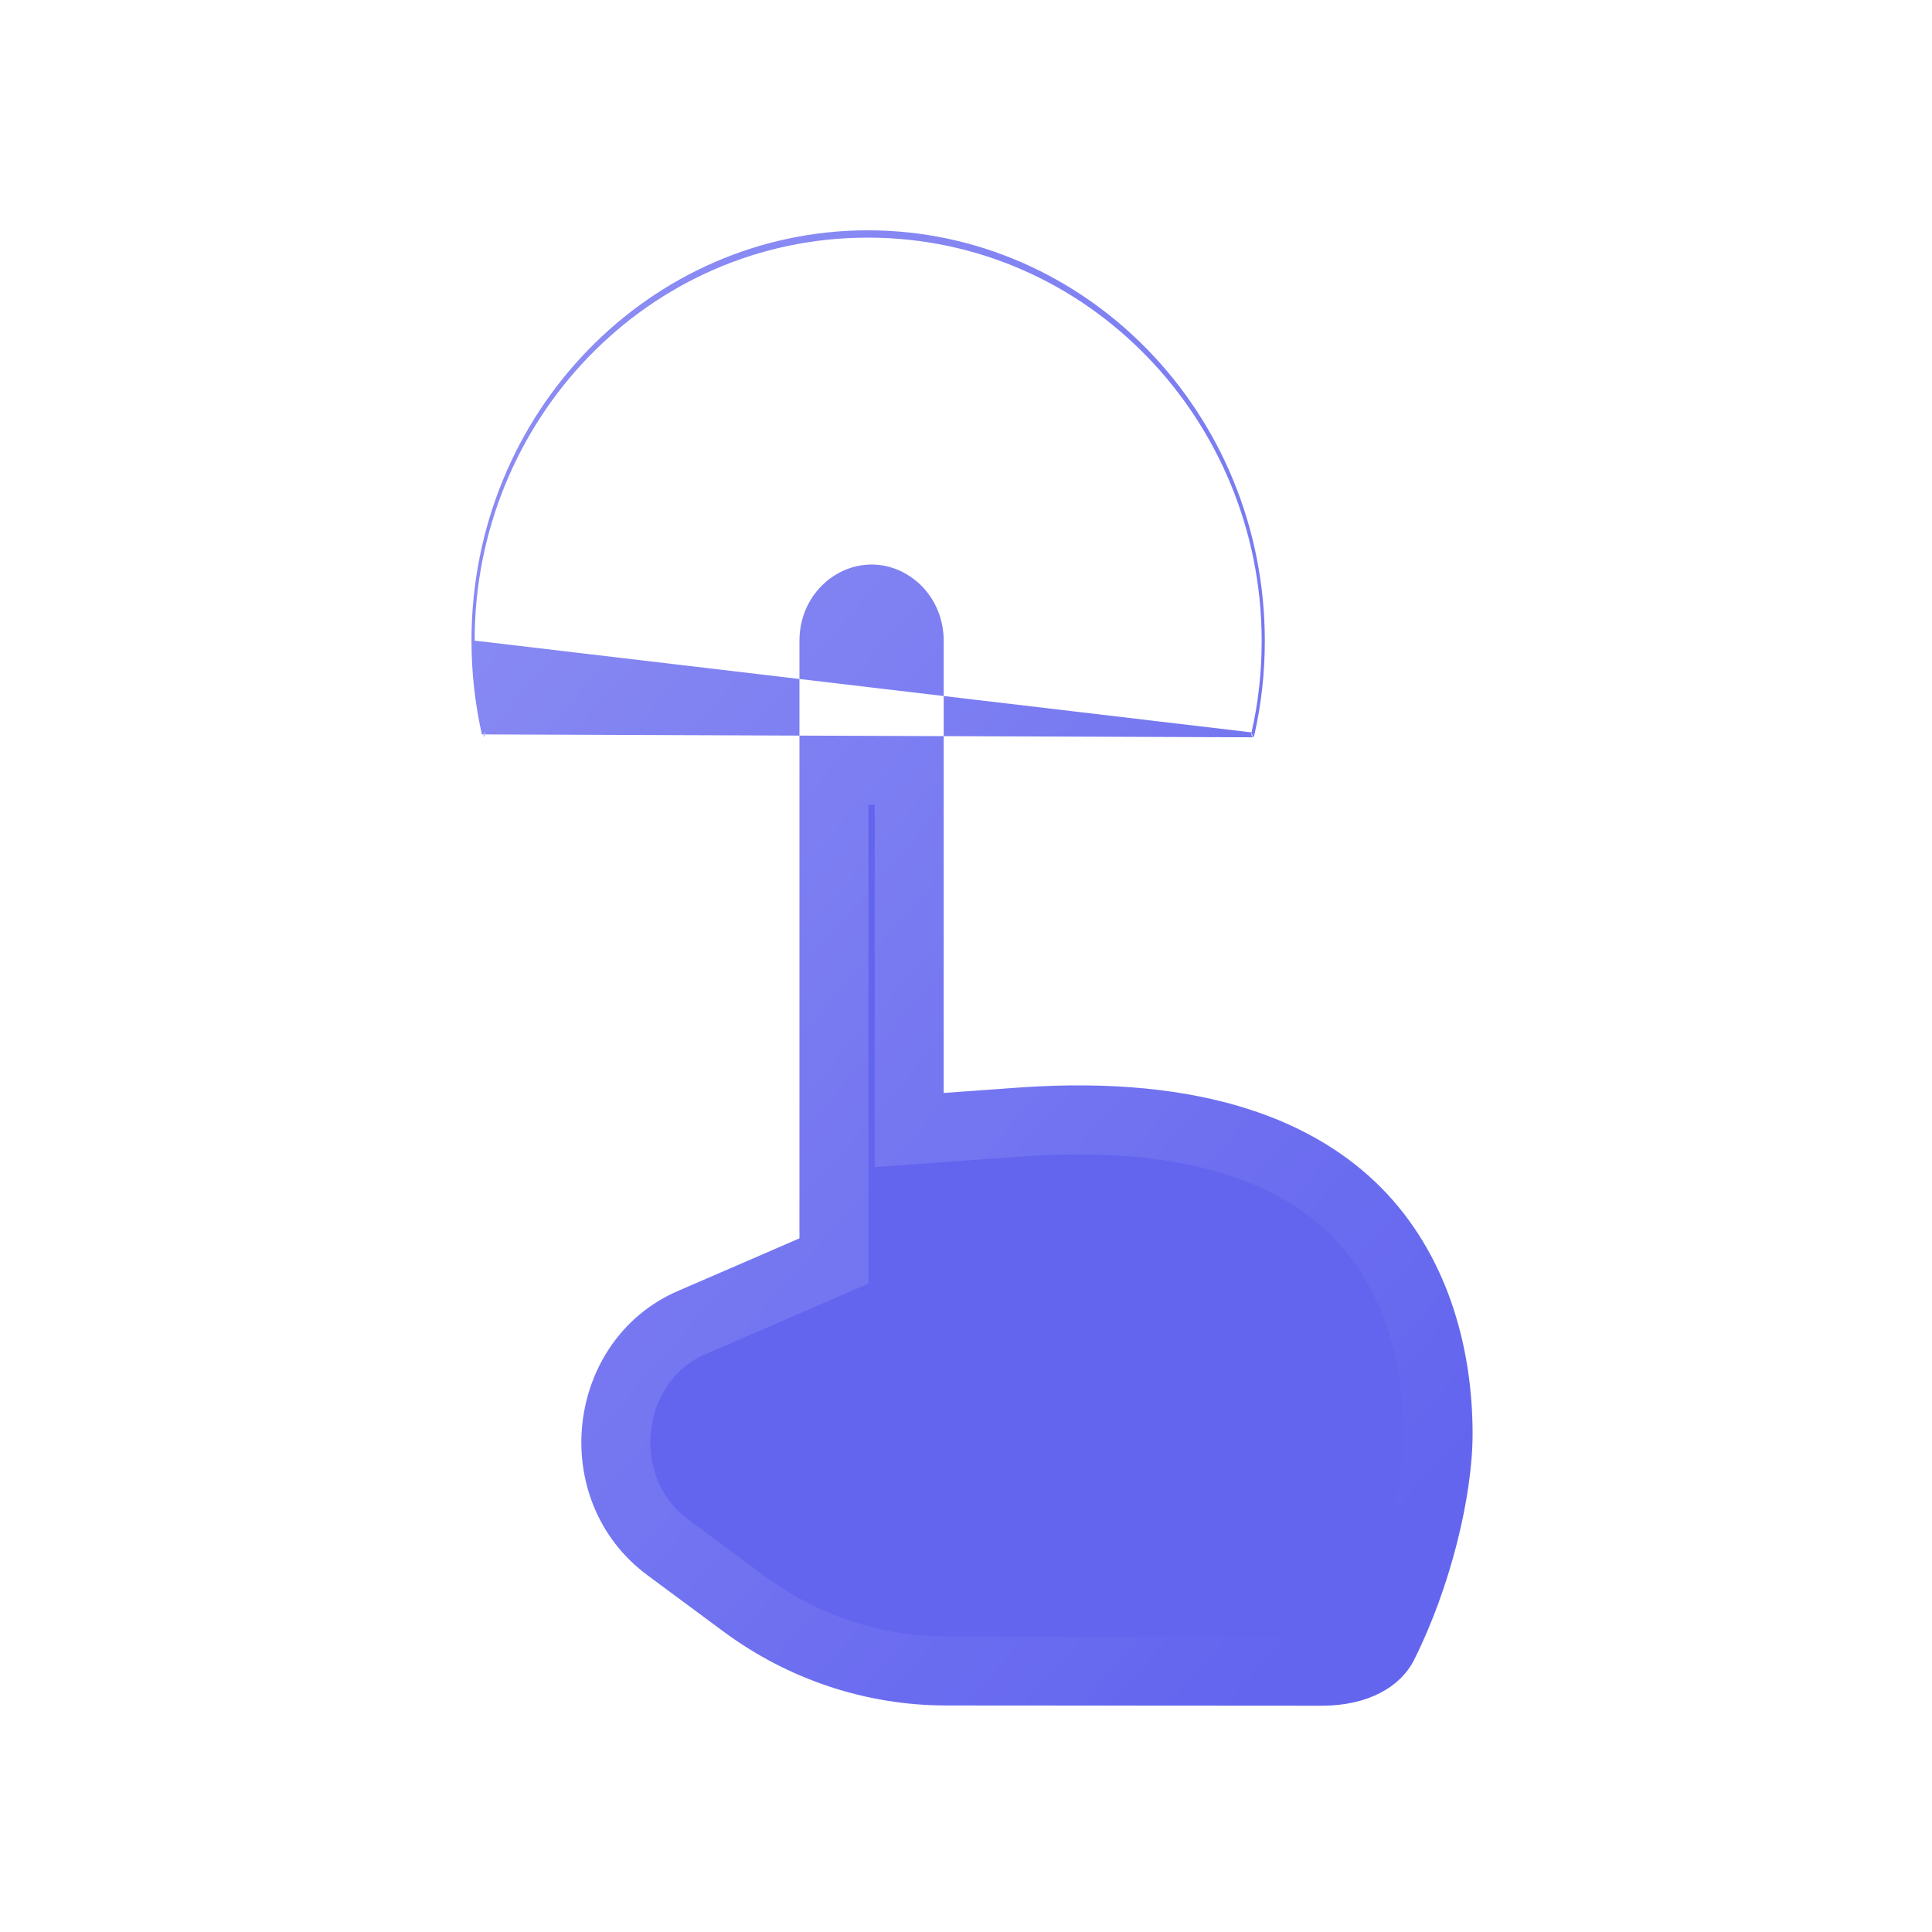
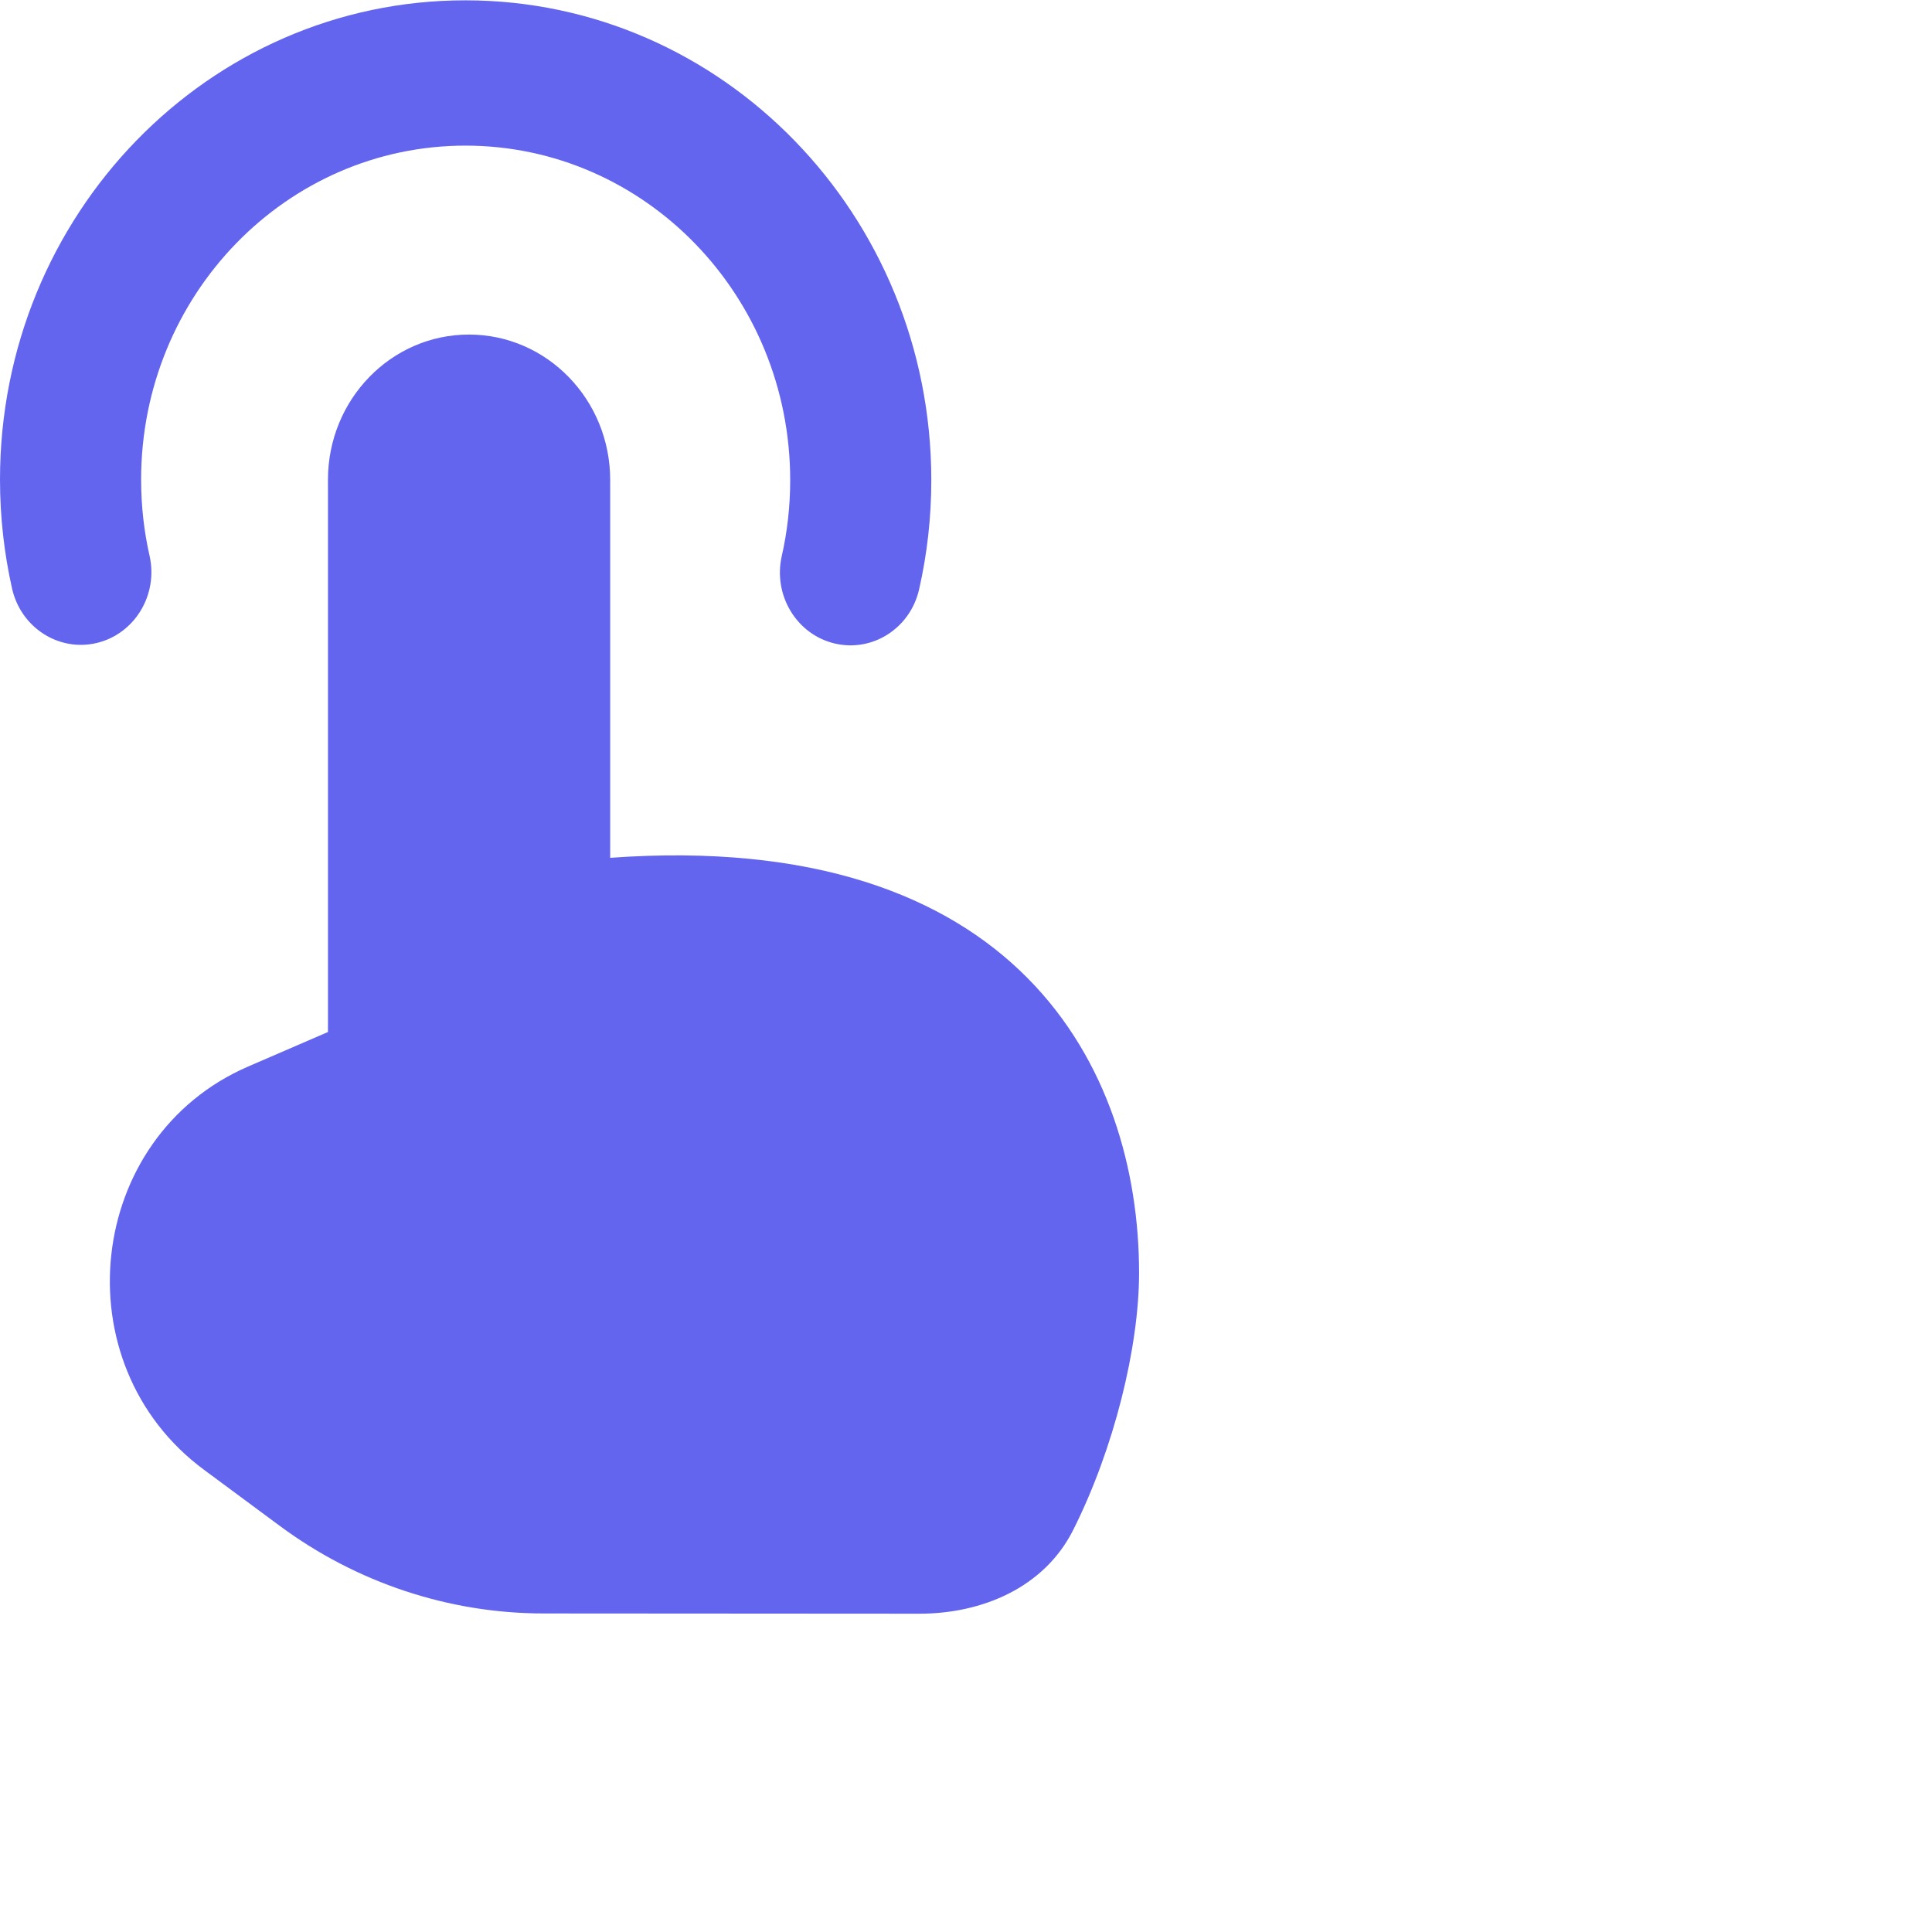
<svg xmlns="http://www.w3.org/2000/svg" width="24" height="24" viewBox="0 0 24 24" fill="none">
-   <path d="M15.565 9.159C15.565 9.159 15.565 9.159 15.566 9.159C15.568 9.157 15.571 9.155 15.574 9.15C15.577 9.147 15.58 9.14 15.582 9.13L15.582 9.13C15.667 8.756 15.712 8.365 15.712 7.964C15.712 5.124 13.482 2.863 10.784 2.861C8.087 2.859 5.857 5.117 5.857 7.958C5.857 8.359 5.902 8.749 5.986 9.123L15.565 9.159ZM15.565 9.159C15.564 9.159 15.564 9.159 15.563 9.158C15.562 9.157 15.558 9.154 15.554 9.148C15.547 9.135 15.543 9.118 15.547 9.098L15.565 9.159ZM5.896 7.958C5.896 5.215 8.061 2.95 10.784 2.952C13.508 2.954 15.673 5.222 15.673 7.964C15.673 8.354 15.63 8.734 15.547 9.098L5.896 7.958ZM5.896 7.958C5.896 8.348 5.939 8.728 6.022 9.092L5.896 7.958ZM11.723 12.655V13.577L12.642 13.511C14.997 13.342 16.368 13.958 17.156 14.753C17.962 15.566 18.293 16.702 18.293 17.811C18.293 18.583 18.02 19.716 17.565 20.622L17.565 20.622C17.397 20.955 16.994 21.189 16.421 21.189L11.75 21.186C10.761 21.185 9.795 20.865 8.988 20.268L8.044 19.569C6.785 18.637 7.019 16.643 8.423 16.036L8.082 15.249L8.423 16.036L9.415 15.607L9.931 15.383V14.82V7.961C9.931 7.413 10.356 7.013 10.827 7.013C11.298 7.013 11.723 7.414 11.723 7.962V12.655ZM6.005 9.152C6.004 9.153 6.004 9.153 6.003 9.153L6.022 9.092C6.026 9.112 6.022 9.129 6.015 9.141C6.011 9.148 6.007 9.151 6.005 9.152Z" fill="#6365EF" stroke="url(#paint0_linear_709_5099)" stroke-width="1.714" />
-   <defs>
-     <linearGradient id="paint0_linear_709_5099" x1="7.252" y1="4.336" x2="20.213" y2="15.677" gradientUnits="userSpaceOnUse">
-       <stop stop-color="white" stop-opacity="0.25" />
-       <stop offset="1" stop-color="white" stop-opacity="0" />
-     </linearGradient>
-   </defs>
+   <path fill-rule="evenodd" clip-rule="evenodd" d="M1.753 5.958C1.753 3.665 3.558 1.808 5.784 1.809C8.011 1.811 9.816 3.671 9.816 5.964C9.816 6.29 9.78 6.606 9.711 6.909C9.602 7.394 9.895 7.88 10.366 7.993C10.838 8.106 11.309 7.805 11.418 7.319C11.517 6.883 11.569 6.43 11.569 5.965C11.569 2.675 8.979 0.006 5.784 0.004C2.59 0.002 0 2.667 0 5.957C0 6.422 0.052 6.876 0.15 7.312C0.26 7.797 0.731 8.1 1.203 7.987C1.674 7.874 1.967 7.389 1.858 6.904C1.789 6.601 1.753 6.285 1.753 5.958ZM7.58 5.962V10.656C12.645 10.292 14.15 13.285 14.15 15.811C14.15 16.735 13.838 17.999 13.331 19.007C12.972 19.721 12.202 20.046 11.421 20.046L6.75 20.043C5.576 20.042 4.432 19.662 3.478 18.957L2.534 18.258C0.753 16.94 1.062 14.123 3.082 13.249L4.074 12.82V5.96C4.074 4.963 4.859 4.155 5.827 4.156C6.795 4.157 7.58 4.965 7.58 5.962Z" fill="#6365EF" />
</svg>
